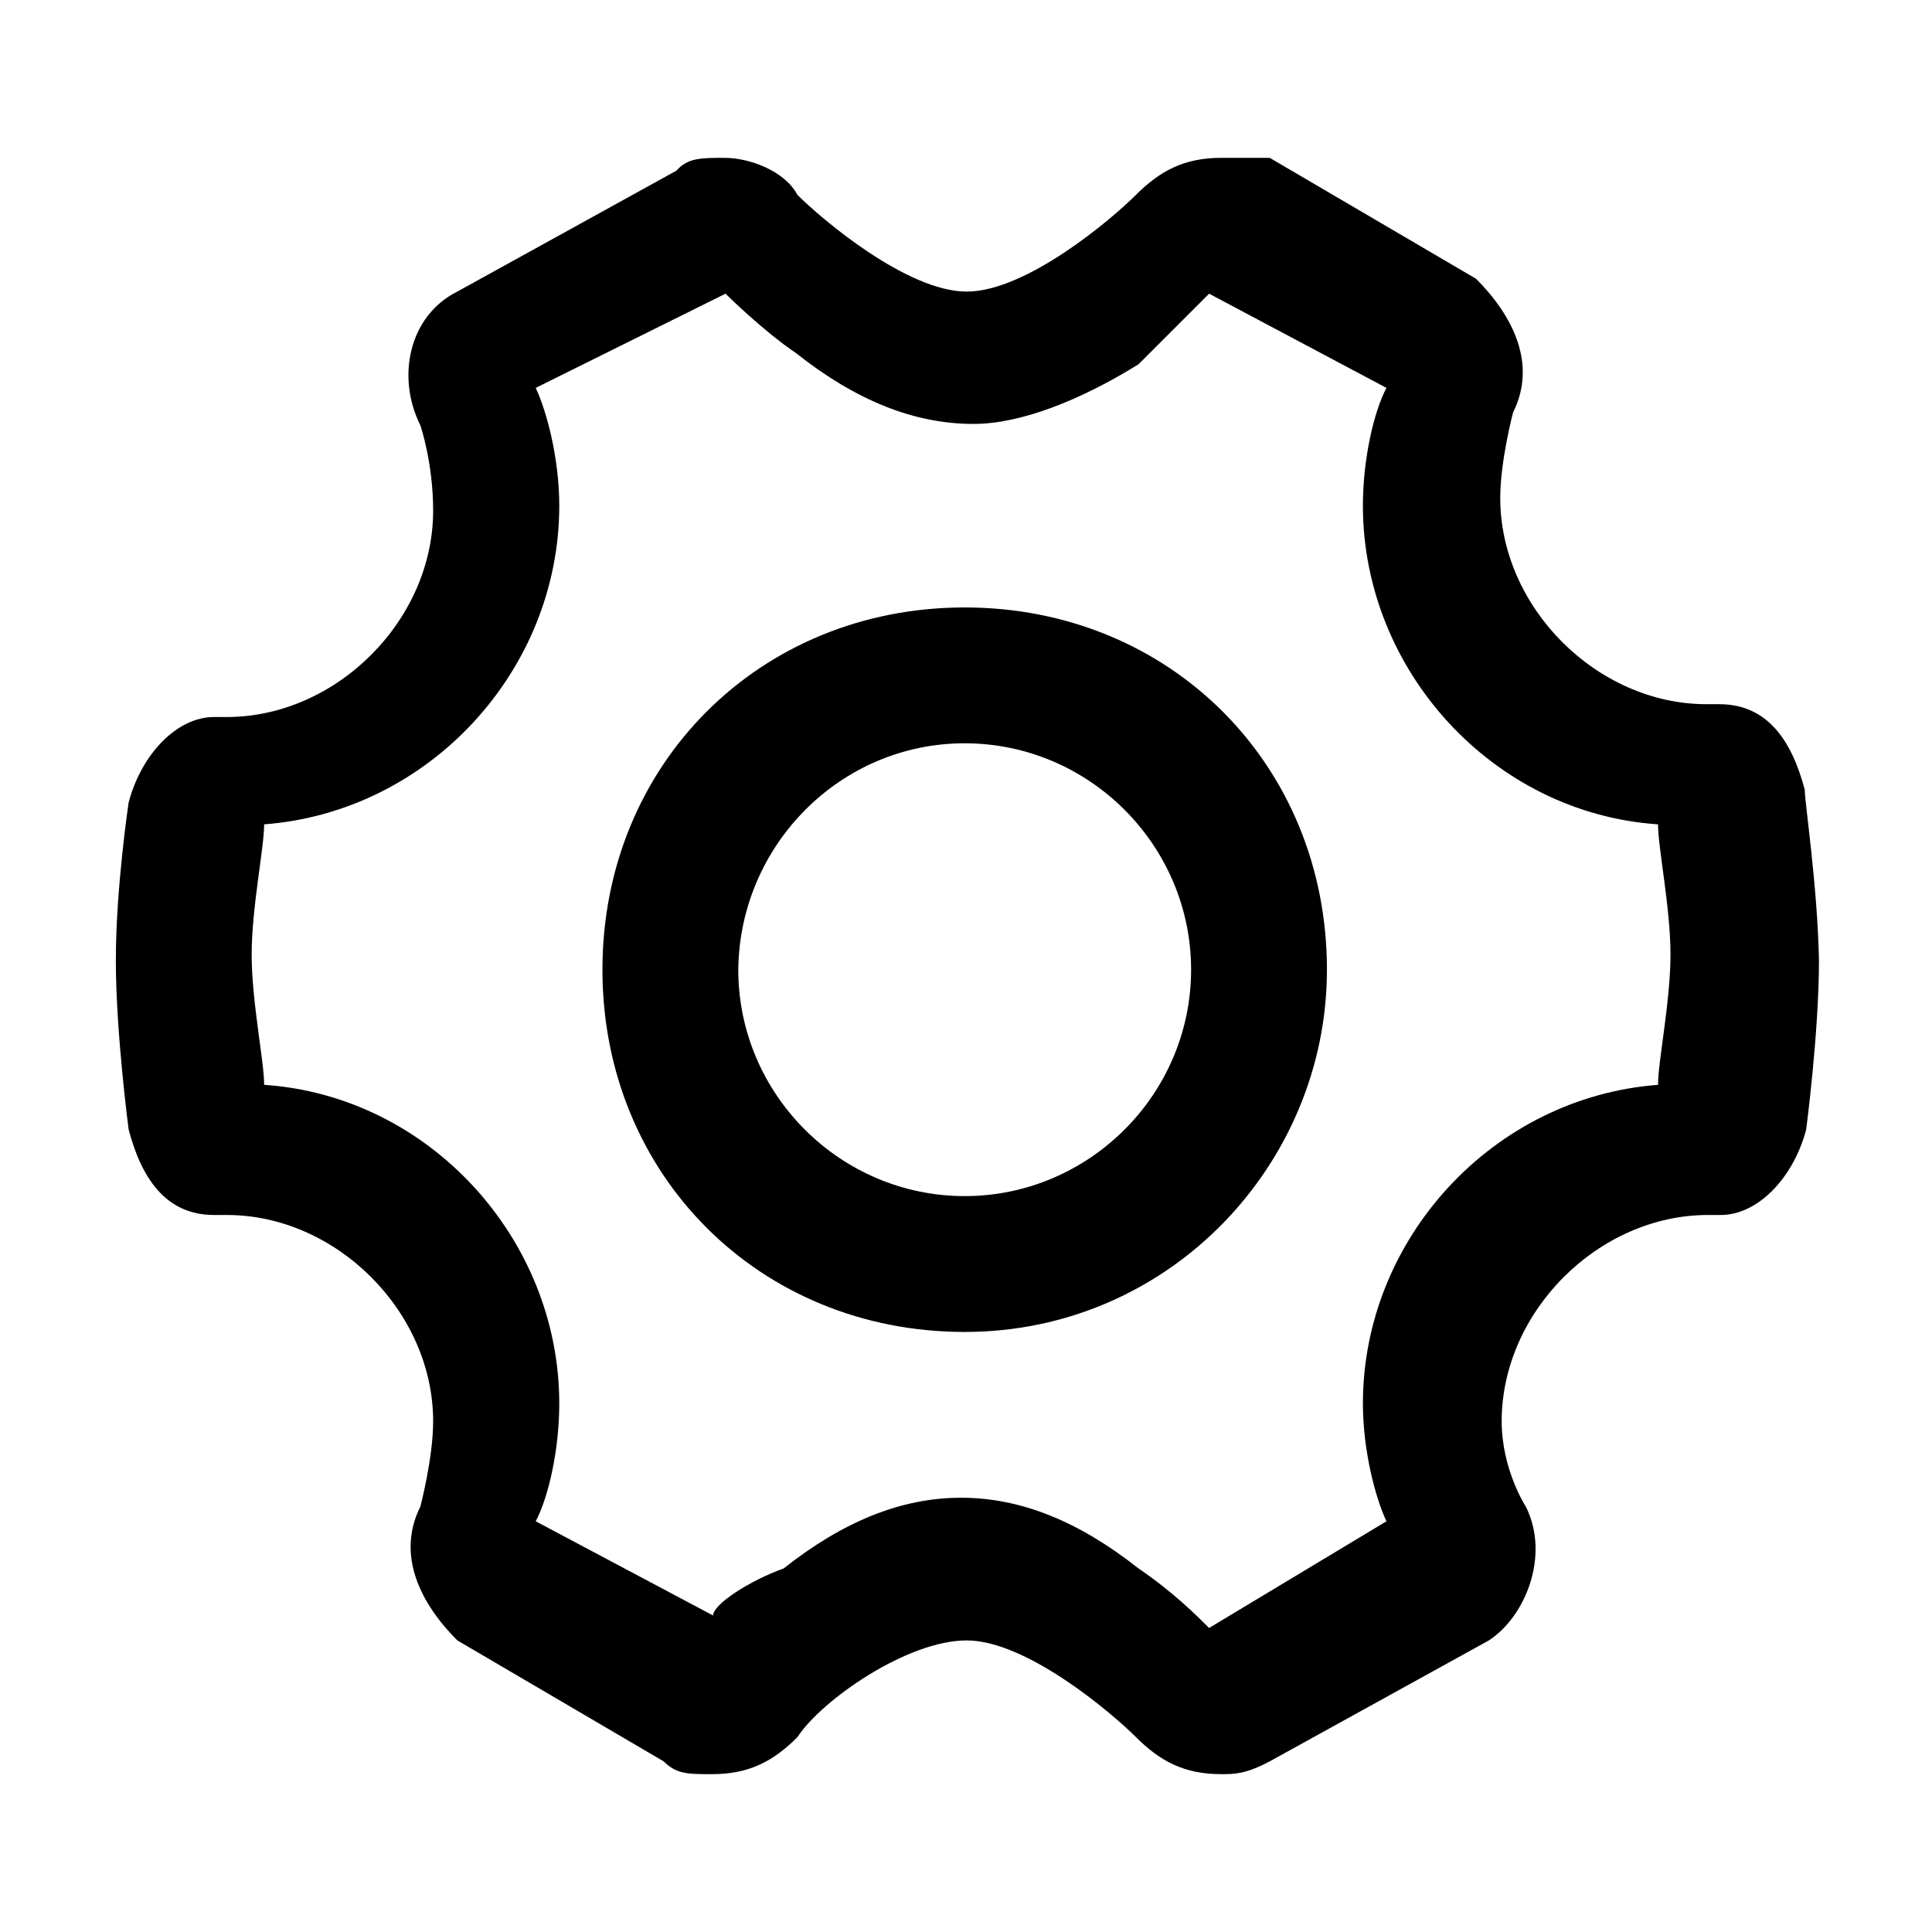
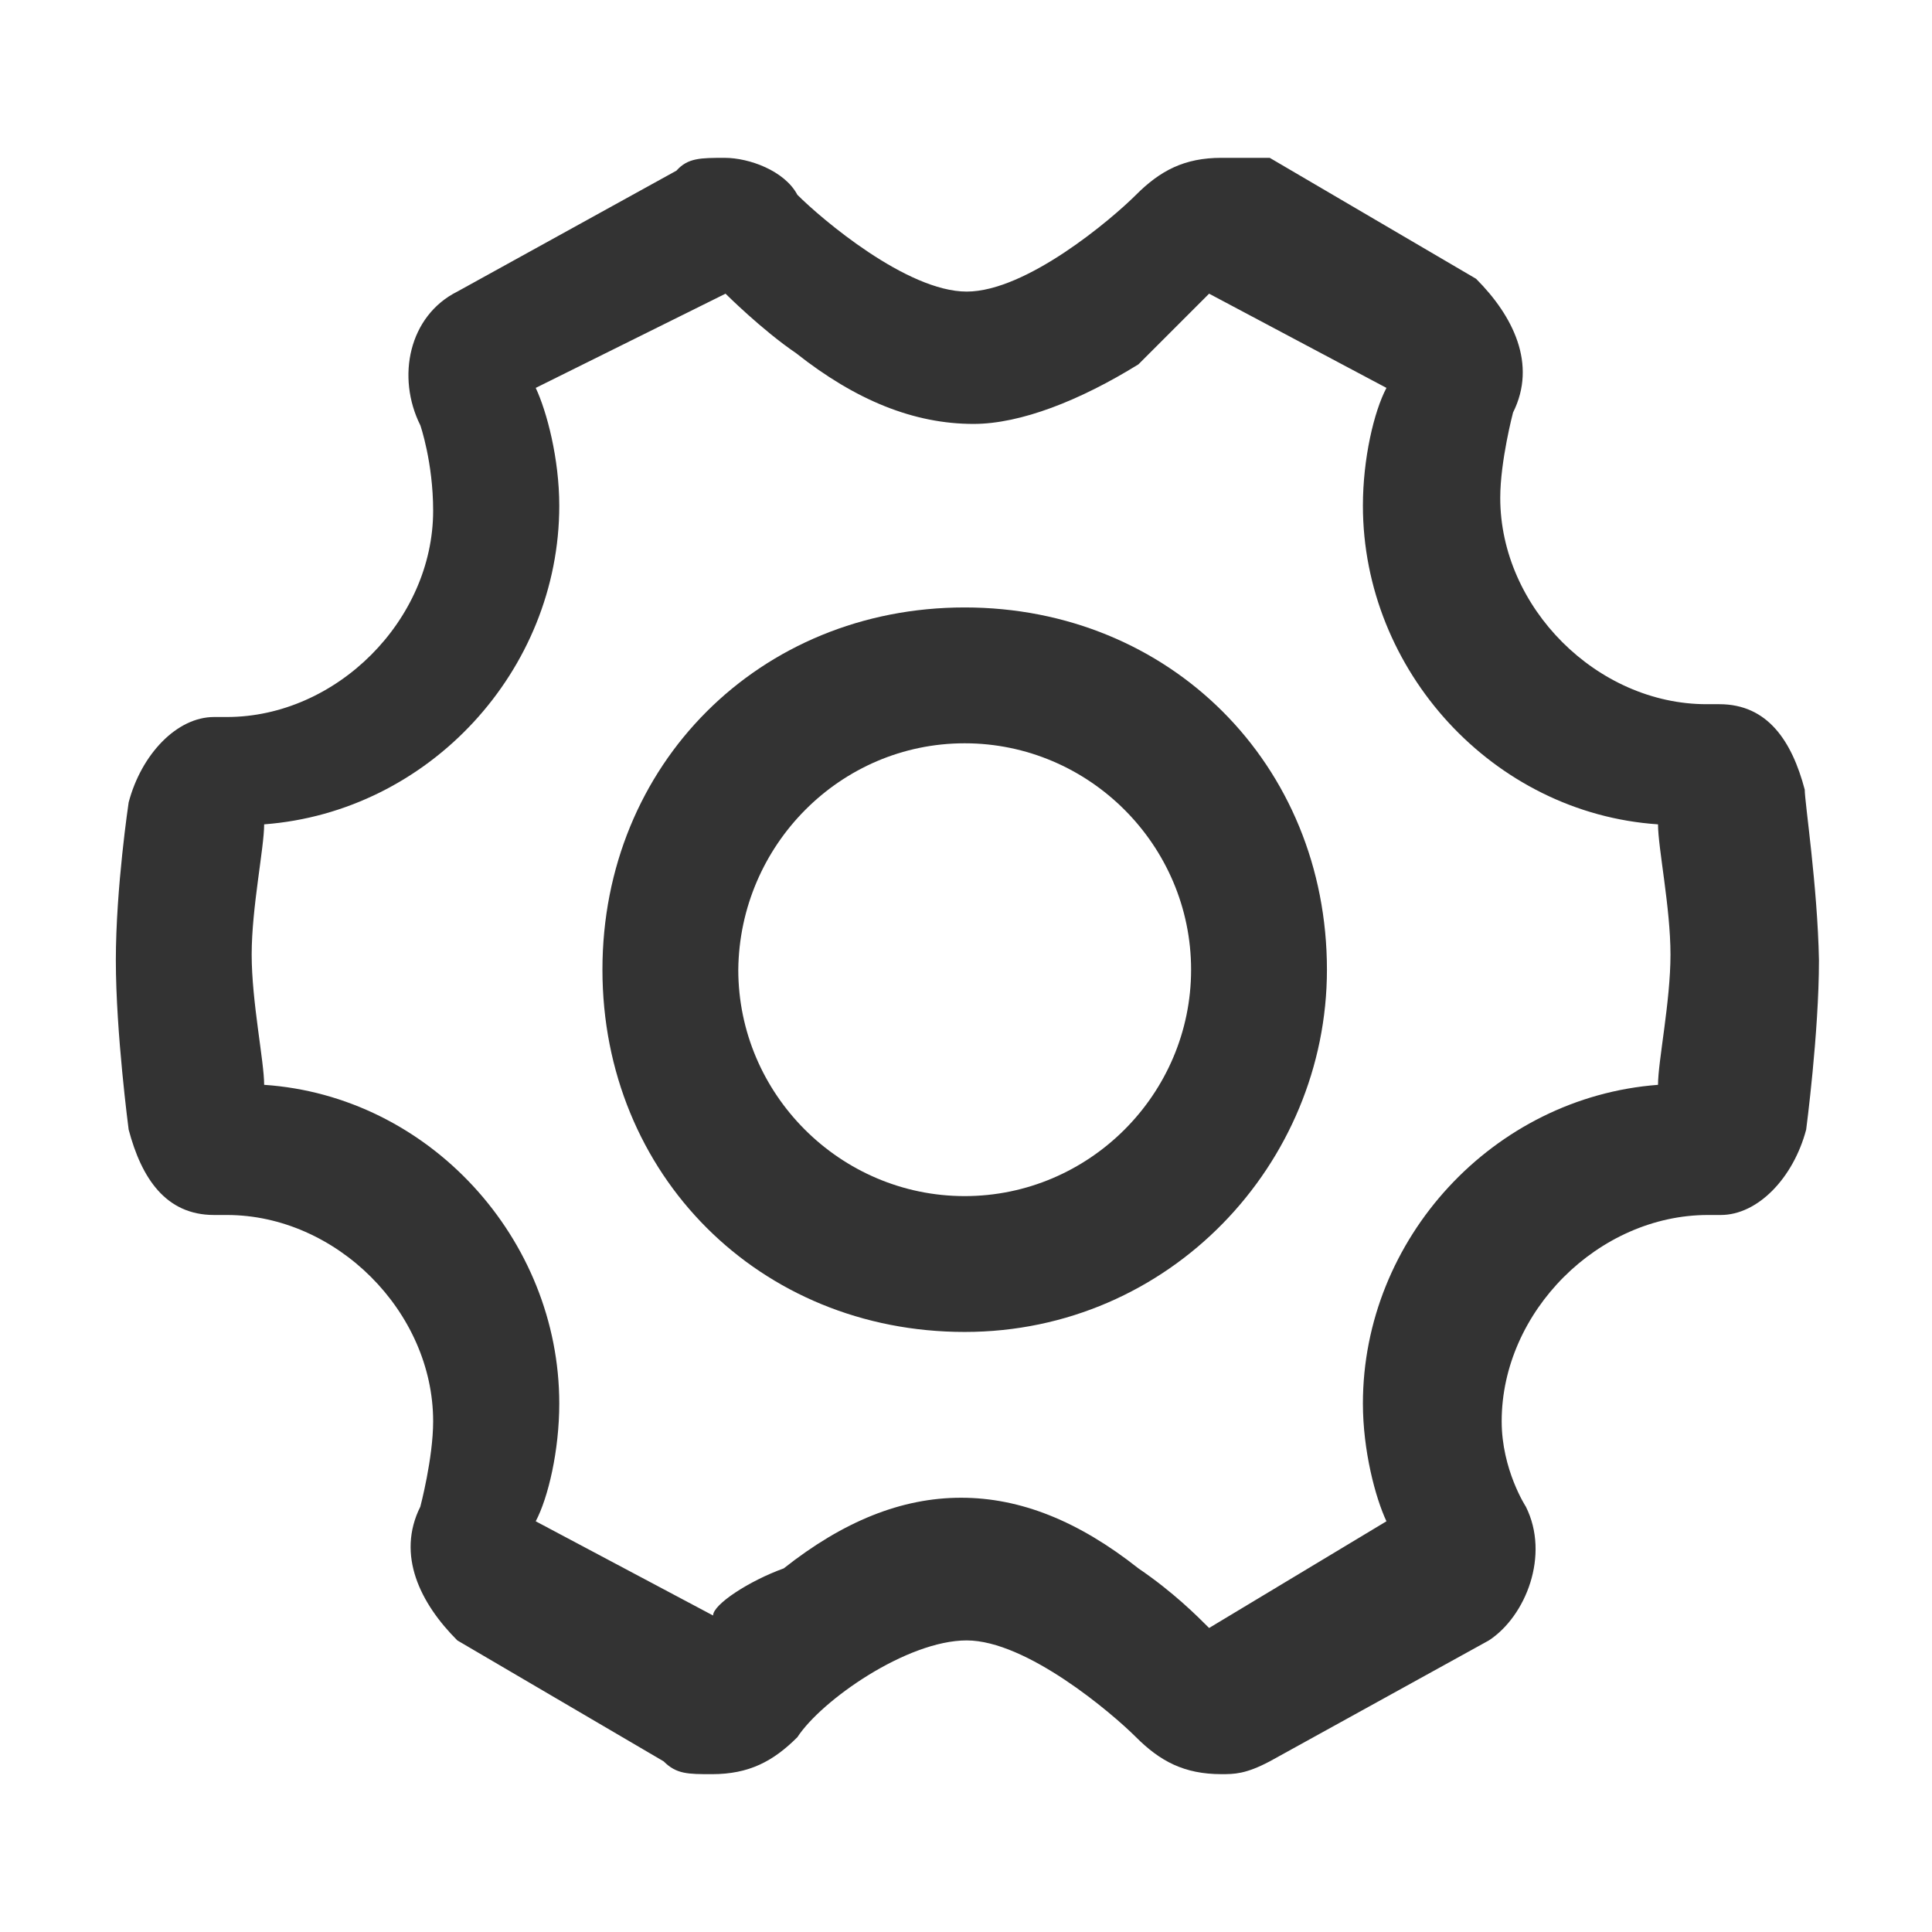
- <svg viewBox="0 0 1024 1024">
-   <path d="M956.536 418.488c-6.784-25.64-19.6-45.248-45.24-45.248h-6.792c-58.064 0-109.344-51.28-109.344-109.344 0-19.608 6.784-45.248 6.784-45.248 12.824-25.64 0-51.28-19.6-70.888l-109.36-64.104H647.36c-19.608 0-32.432 6.792-45.248 19.608-12.824 12.824-58.072 51.28-89.744 51.28-31.672 0-76.92-38.456-89.736-51.28-6.792-12.816-25.64-19.6-38.464-19.6-12.816 0-19.6 0-25.64 6.784l-116.136 64.096c-25.64 12.824-32.424 45.248-19.6 70.888 0 0 6.784 19.608 6.784 45.248 0 58.072-51.28 109.352-109.352 109.352h-6.784c-19.608 0-38.464 19.6-45.248 45.24 0 0-6.792 45.248-6.792 83.712 0 38.456 6.792 89.744 6.792 89.744 6.784 25.64 19.6 45.24 45.248 45.24h6.784c58.072 0 109.352 51.28 109.352 109.352 0 19.6-6.792 45.248-6.792 45.248-12.816 25.64 0 51.28 19.608 70.88l109.352 64.104c6.784 6.792 12.816 6.792 25.64 6.792 19.6 0 32.424-6.792 45.248-19.608 12.816-19.608 58.064-51.28 89.736-51.28 31.68 0 76.92 38.456 89.744 51.28 12.816 12.816 25.64 19.6 45.248 19.6 6.784 0 12.816 0 25.64-6.784l116.136-64.096c19.6-12.824 32.424-45.248 19.6-70.888 0 0-12.816-19.608-12.816-45.248 0-58.072 51.28-109.352 109.344-109.352h6.792c19.6 0 38.456-19.6 45.248-45.24 0 0 6.784-51.28 6.784-89.744-0.752-39.216-7.544-83.712-7.544-90.496z m-578.592 437.76l-94-49.936c6.608-12.48 12.48-37.448 12.48-62.416 0-87.392-69.032-163.04-156.416-168.912 0-12.48-6.616-44.064-6.616-69.032 0-24.96 6.616-56.544 6.616-69.032 87.384-6.608 156.416-81.512 156.416-168.904 0-24.96-6.608-49.936-12.48-62.424l100.608-49.936s19.096 19.096 37.456 31.584c31.576 24.96 62.416 37.448 94 37.448 24.96 0 56.544-12.48 87.384-31.576l37.456-37.456 94 49.936c-6.608 12.488-12.48 37.456-12.48 62.424 0 87.392 69.024 163.04 156.416 168.904 0 12.488 6.608 44.064 6.608 69.04 0 24.96-6.608 56.544-6.608 69.024-87.392 6.608-156.416 81.52-156.416 168.912 0 24.96 6.608 49.936 12.48 62.416l-94 56.552c-6.608-6.616-19.096-19.096-37.456-31.584-31.576-24.96-62.416-37.448-94-37.448-31.576 0-62.416 12.48-94 37.448-18.352 6.616-37.448 19.096-37.448 24.968z" />
-   <path d="M703.304 513.96c0-108.752-83.248-192-192-192s-192 83.248-192 192 83.248 192 192 192 192-89.248 192-192z m-192-120c65.968 0 120 54.04 120 120 0 65.968-54.032 120-120 120-65.96 0-120-54.032-120-120 0.704-65.96 54.04-120 120-120z" />
+ <svg xmlns="http://www.w3.org/2000/svg" t="1533802689160" class="icon" style="" viewBox="0 0 1024 1024" version="1.1" p-id="3812" width="200" height="200">
+   <defs>
+     <style type="text/css" />
+   </defs>
+   <path d="M956.536 418.488c-6.784-25.64-19.6-45.248-45.24-45.248h-6.792c-58.064 0-109.344-51.28-109.344-109.344 0-19.608 6.784-45.248 6.784-45.248 12.824-25.64 0-51.28-19.6-70.888l-109.36-64.104H647.36c-19.608 0-32.432 6.792-45.248 19.608-12.824 12.824-58.072 51.28-89.744 51.28-31.672 0-76.92-38.456-89.736-51.28-6.792-12.816-25.64-19.6-38.464-19.6-12.816 0-19.6 0-25.64 6.784l-116.136 64.096c-25.64 12.824-32.424 45.248-19.6 70.888 0 0 6.784 19.608 6.784 45.248 0 58.072-51.28 109.352-109.352 109.352h-6.784c-19.608 0-38.464 19.6-45.248 45.24 0 0-6.792 45.248-6.792 83.712 0 38.456 6.792 89.744 6.792 89.744 6.784 25.64 19.6 45.24 45.248 45.24h6.784c58.072 0 109.352 51.28 109.352 109.352 0 19.6-6.792 45.248-6.792 45.248-12.816 25.64 0 51.28 19.608 70.88l109.352 64.104c6.784 6.792 12.816 6.792 25.64 6.792 19.6 0 32.424-6.792 45.248-19.608 12.816-19.608 58.064-51.28 89.736-51.28 31.68 0 76.92 38.456 89.744 51.28 12.816 12.816 25.64 19.6 45.248 19.6 6.784 0 12.816 0 25.64-6.784l116.136-64.096c19.6-12.824 32.424-45.248 19.6-70.888 0 0-12.816-19.608-12.816-45.248 0-58.072 51.28-109.352 109.344-109.352h6.792c19.6 0 38.456-19.6 45.248-45.24 0 0 6.784-51.28 6.784-89.744-0.752-39.216-7.544-83.712-7.544-90.496z m-578.592 437.76l-94-49.936c6.608-12.48 12.48-37.448 12.48-62.416 0-87.392-69.032-163.04-156.416-168.912 0-12.48-6.616-44.064-6.616-69.032 0-24.96 6.616-56.544 6.616-69.032 87.384-6.608 156.416-81.512 156.416-168.904 0-24.96-6.608-49.936-12.48-62.424l100.608-49.936s19.096 19.096 37.456 31.584c31.576 24.96 62.416 37.448 94 37.448 24.96 0 56.544-12.48 87.384-31.576l37.456-37.456 94 49.936c-6.608 12.488-12.48 37.456-12.48 62.424 0 87.392 69.024 163.04 156.416 168.904 0 12.488 6.608 44.064 6.608 69.04 0 24.96-6.608 56.544-6.608 69.024-87.392 6.608-156.416 81.52-156.416 168.912 0 24.96 6.608 49.936 12.48 62.416l-94 56.552c-6.608-6.616-19.096-19.096-37.456-31.584-31.576-24.96-62.416-37.448-94-37.448-31.576 0-62.416 12.48-94 37.448-18.352 6.616-37.448 19.096-37.448 24.968z" fill="#333333" p-id="3813" />
+   <path d="M703.304 513.96c0-108.752-83.248-192-192-192s-192 83.248-192 192 83.248 192 192 192 192-89.248 192-192z m-192-120c65.968 0 120 54.04 120 120 0 65.968-54.032 120-120 120-65.96 0-120-54.032-120-120 0.704-65.96 54.04-120 120-120z" fill="#333333" p-id="3814" />
</svg>
